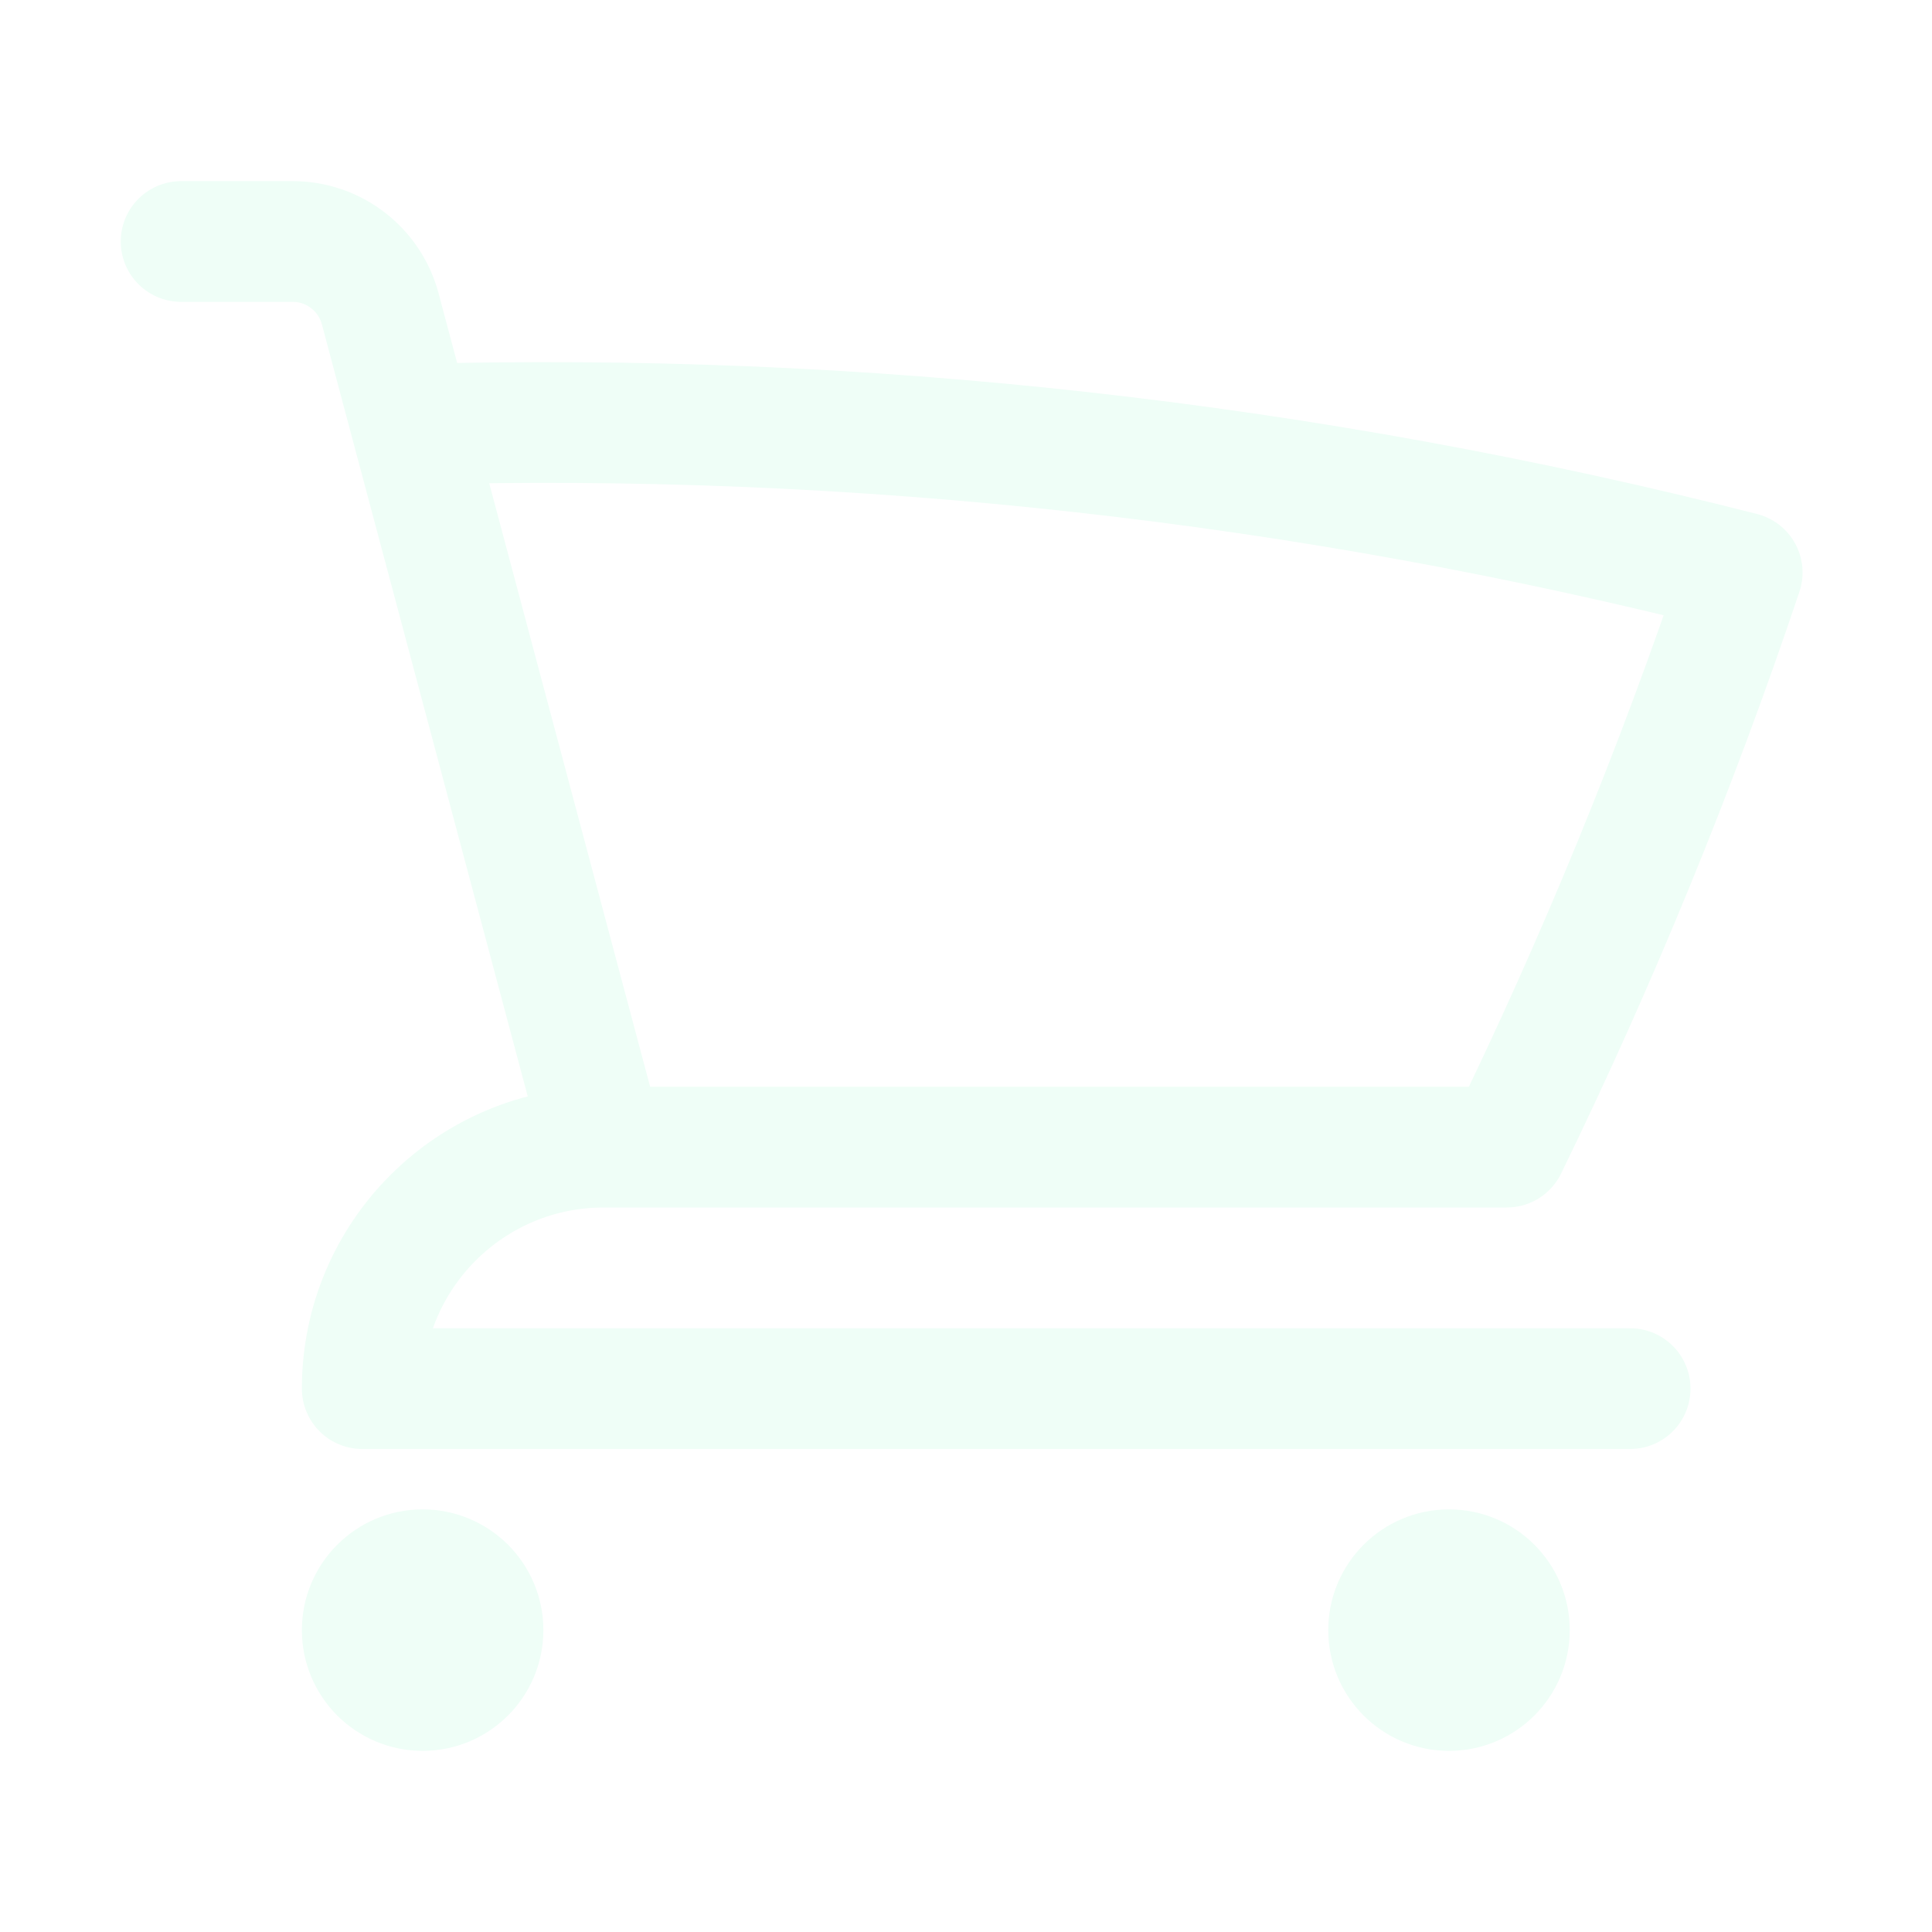
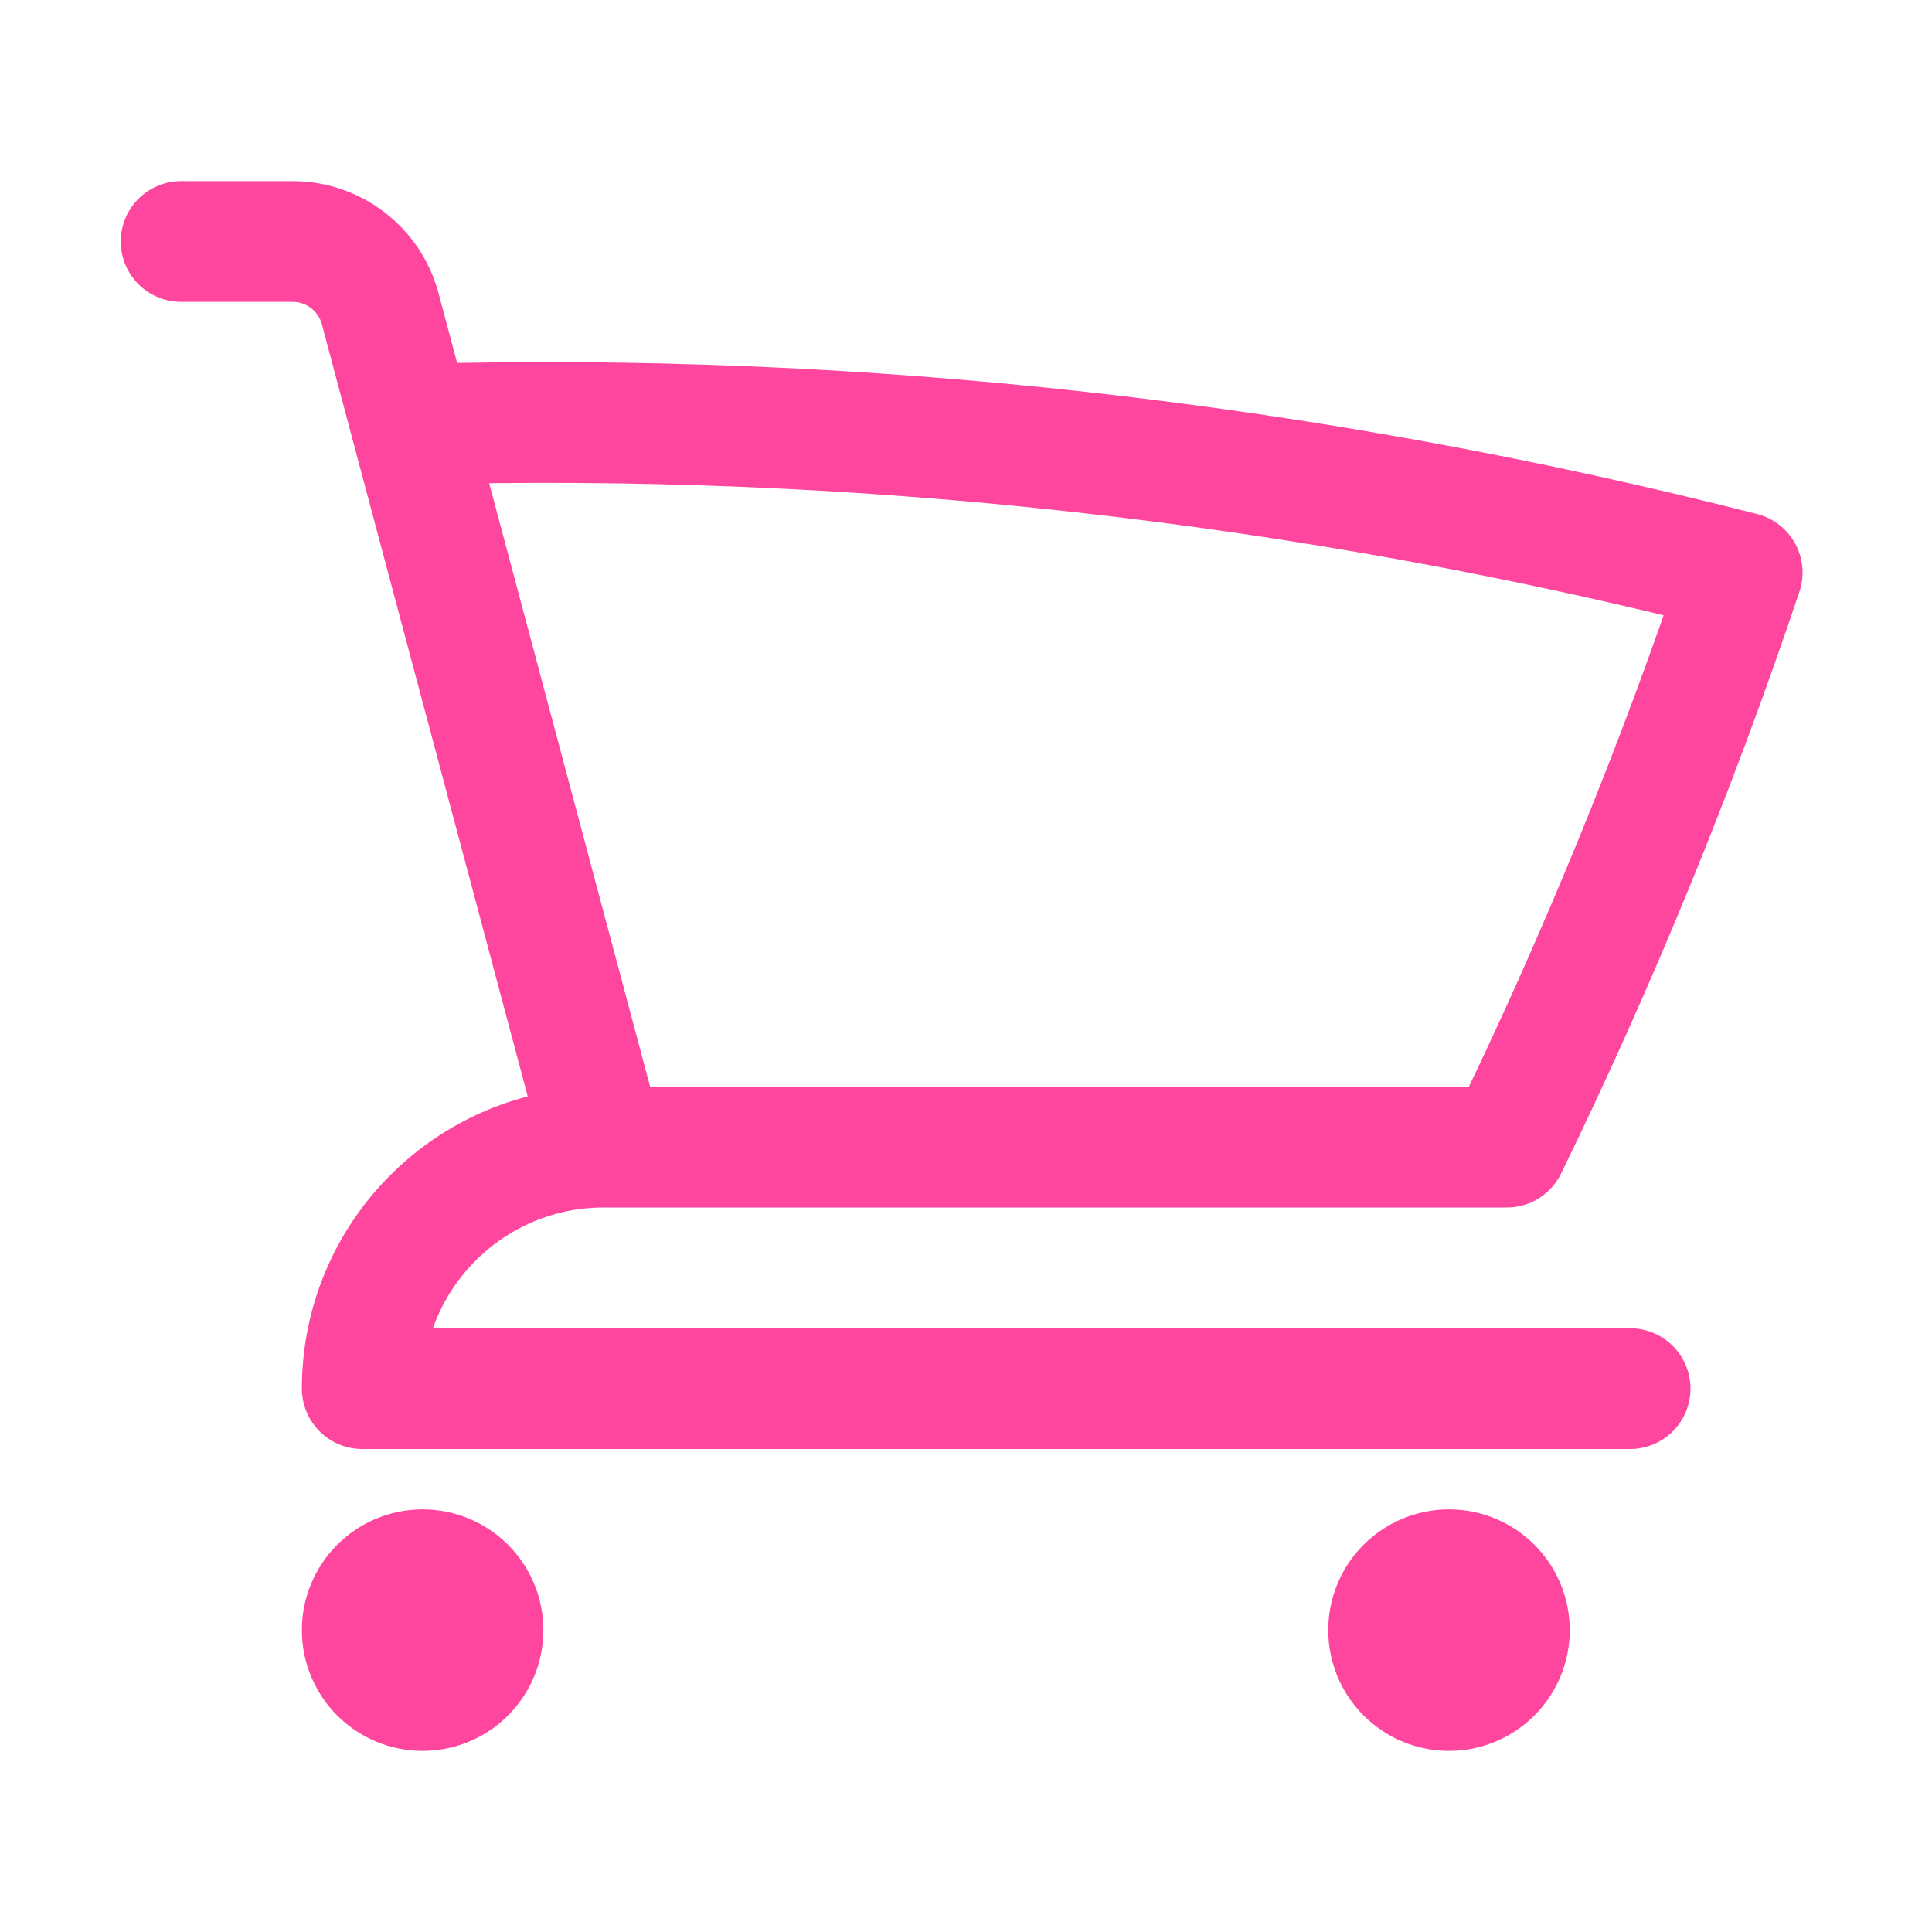
- <svg xmlns="http://www.w3.org/2000/svg" fill="none" viewBox="0 0 24 24" stroke-width="1.5" stroke="#effef7" width="32" height="32">
+ <svg xmlns="http://www.w3.org/2000/svg" fill="none" viewBox="0 0 24 24" stroke-width="1.5" stroke="#ff469e" width="32" height="32">
  <path stroke-linecap="round" stroke-linejoin="round" d="M2.25 3h1.386c.51 0 .955.343 1.087.835l.383 1.437M7.5 14.25a3 3 0 0 0-3 3h15.75m-12.75-3h11.218c1.121-2.3 2.1-4.684 2.924-7.138a60.114 60.114 0 0 0-16.536-1.84M7.5 14.25 5.106 5.272M6 20.25a.75.75 0 1 1-1.5 0 .75.75 0 0 1 1.5 0Zm12.75 0a.75.75 0 1 1-1.5 0 .75.75 0 0 1 1.5 0Z" />
</svg>
